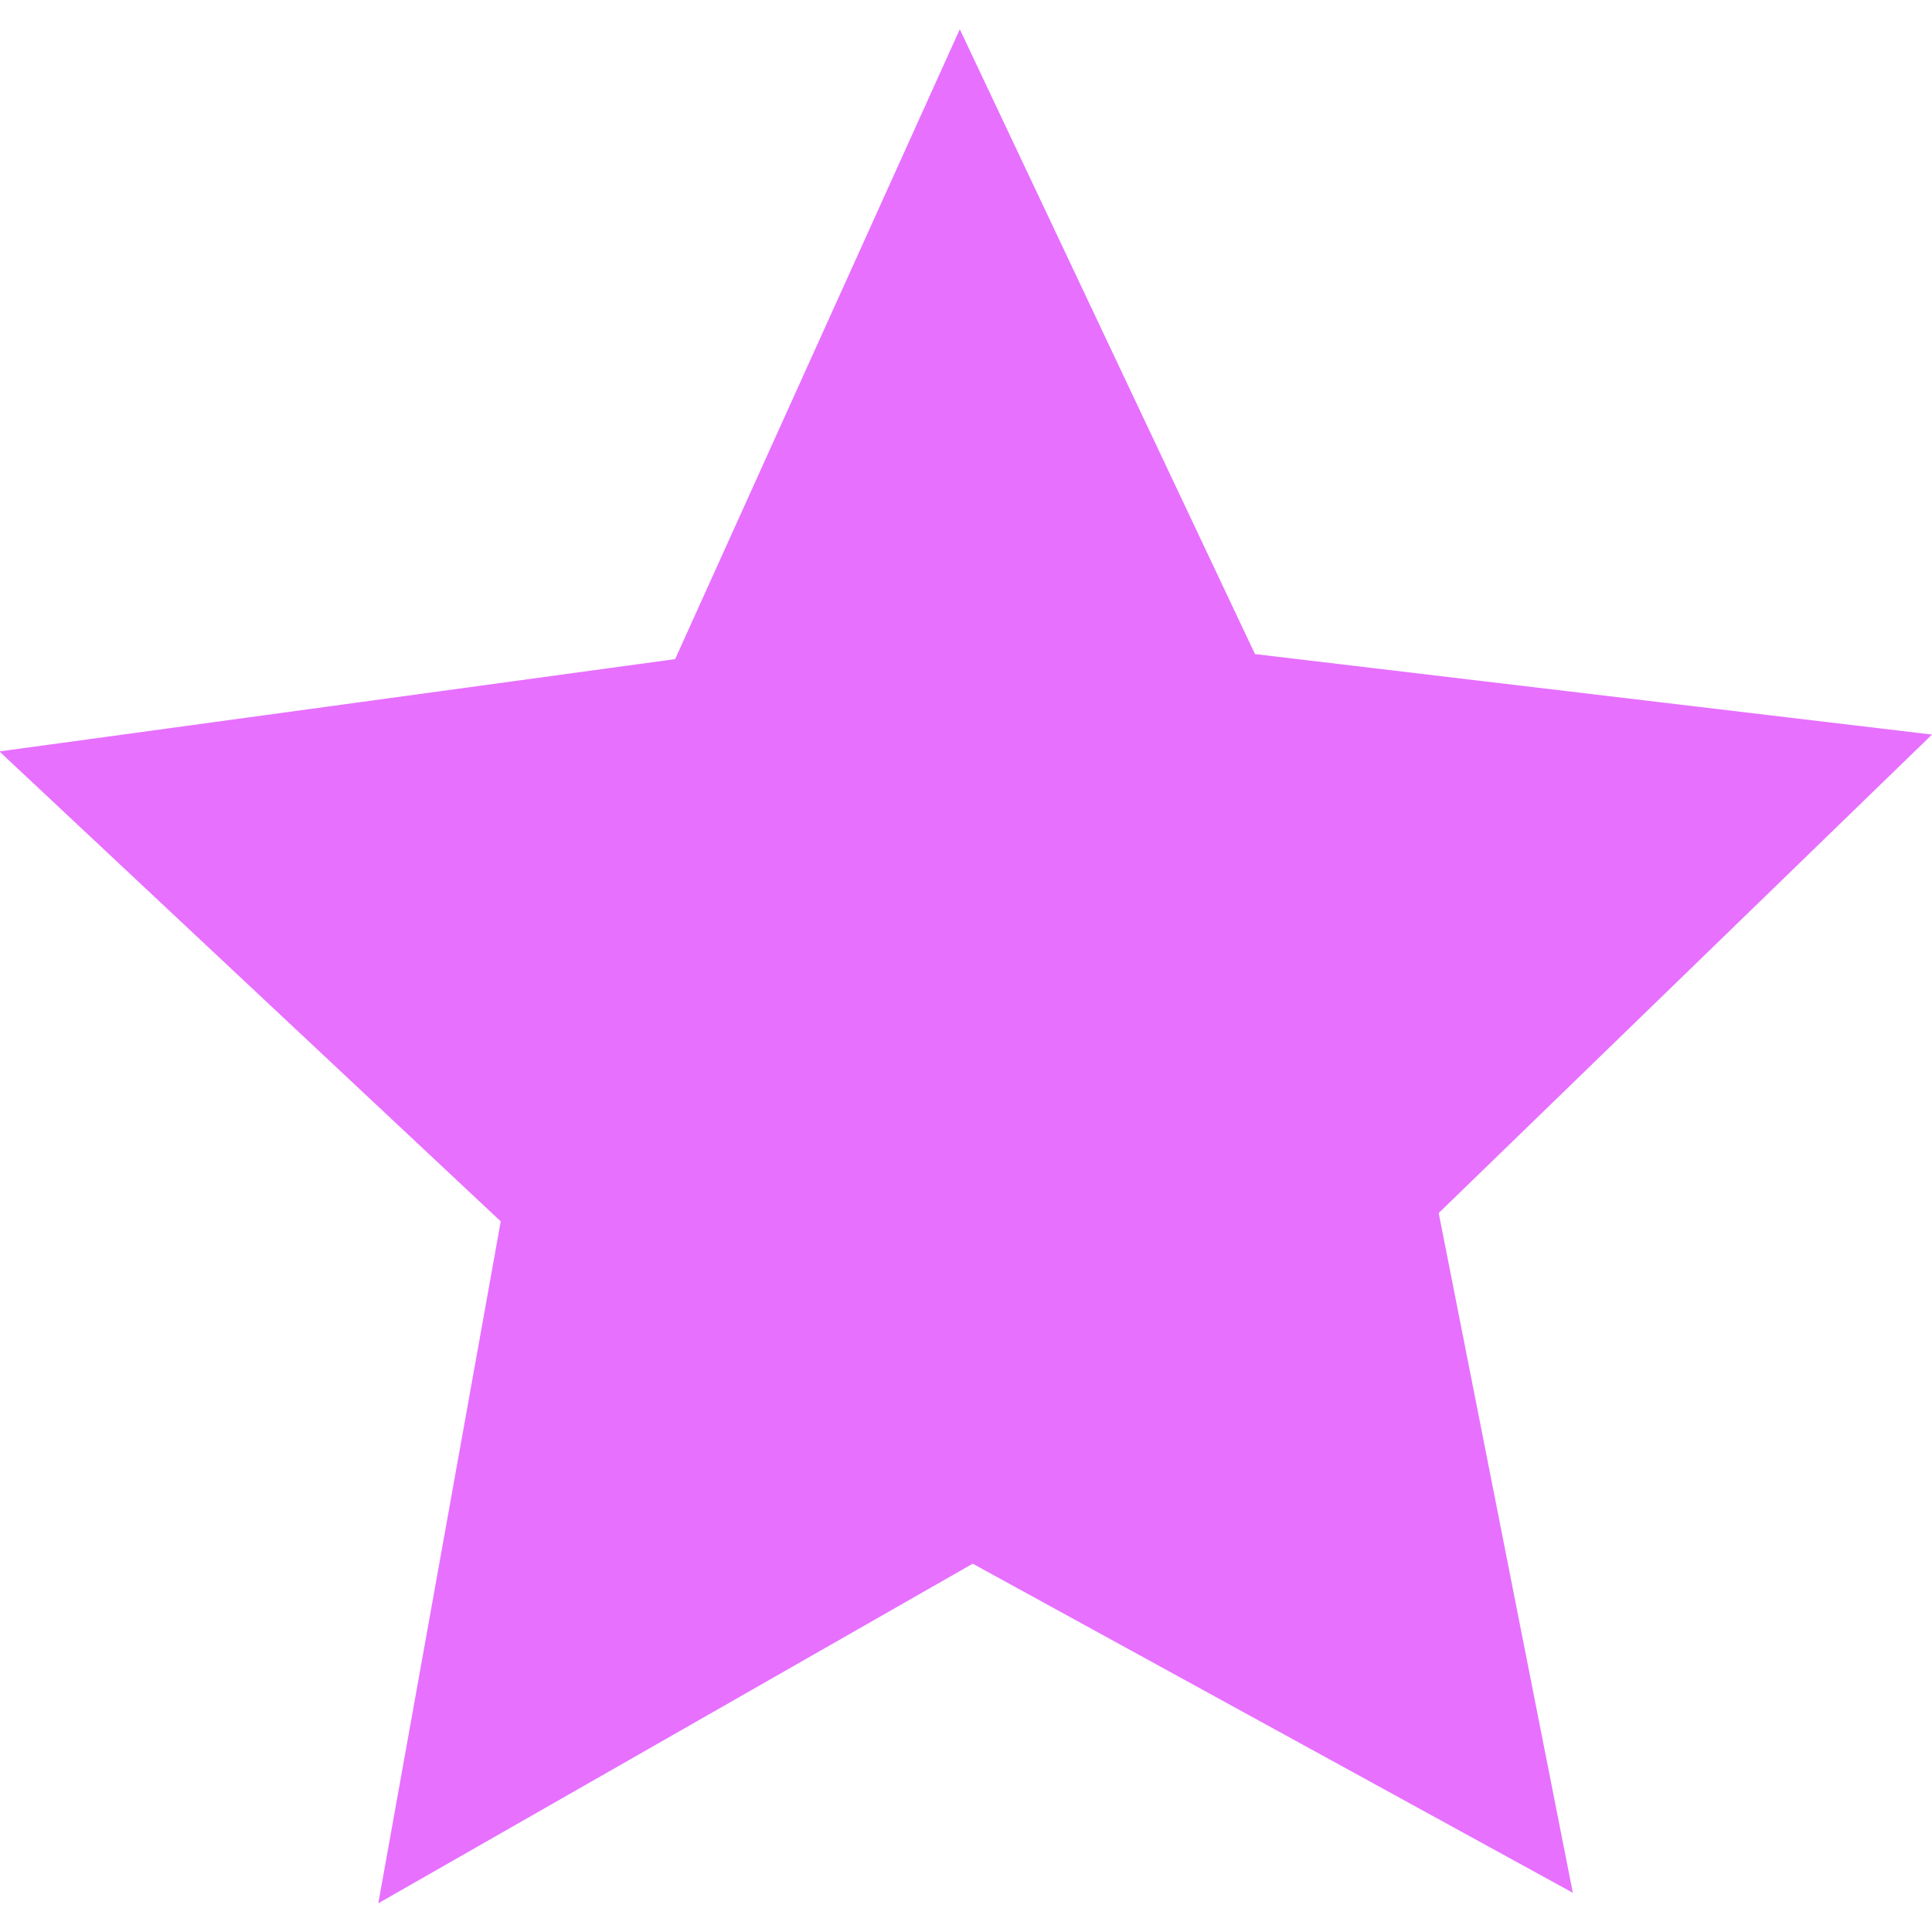
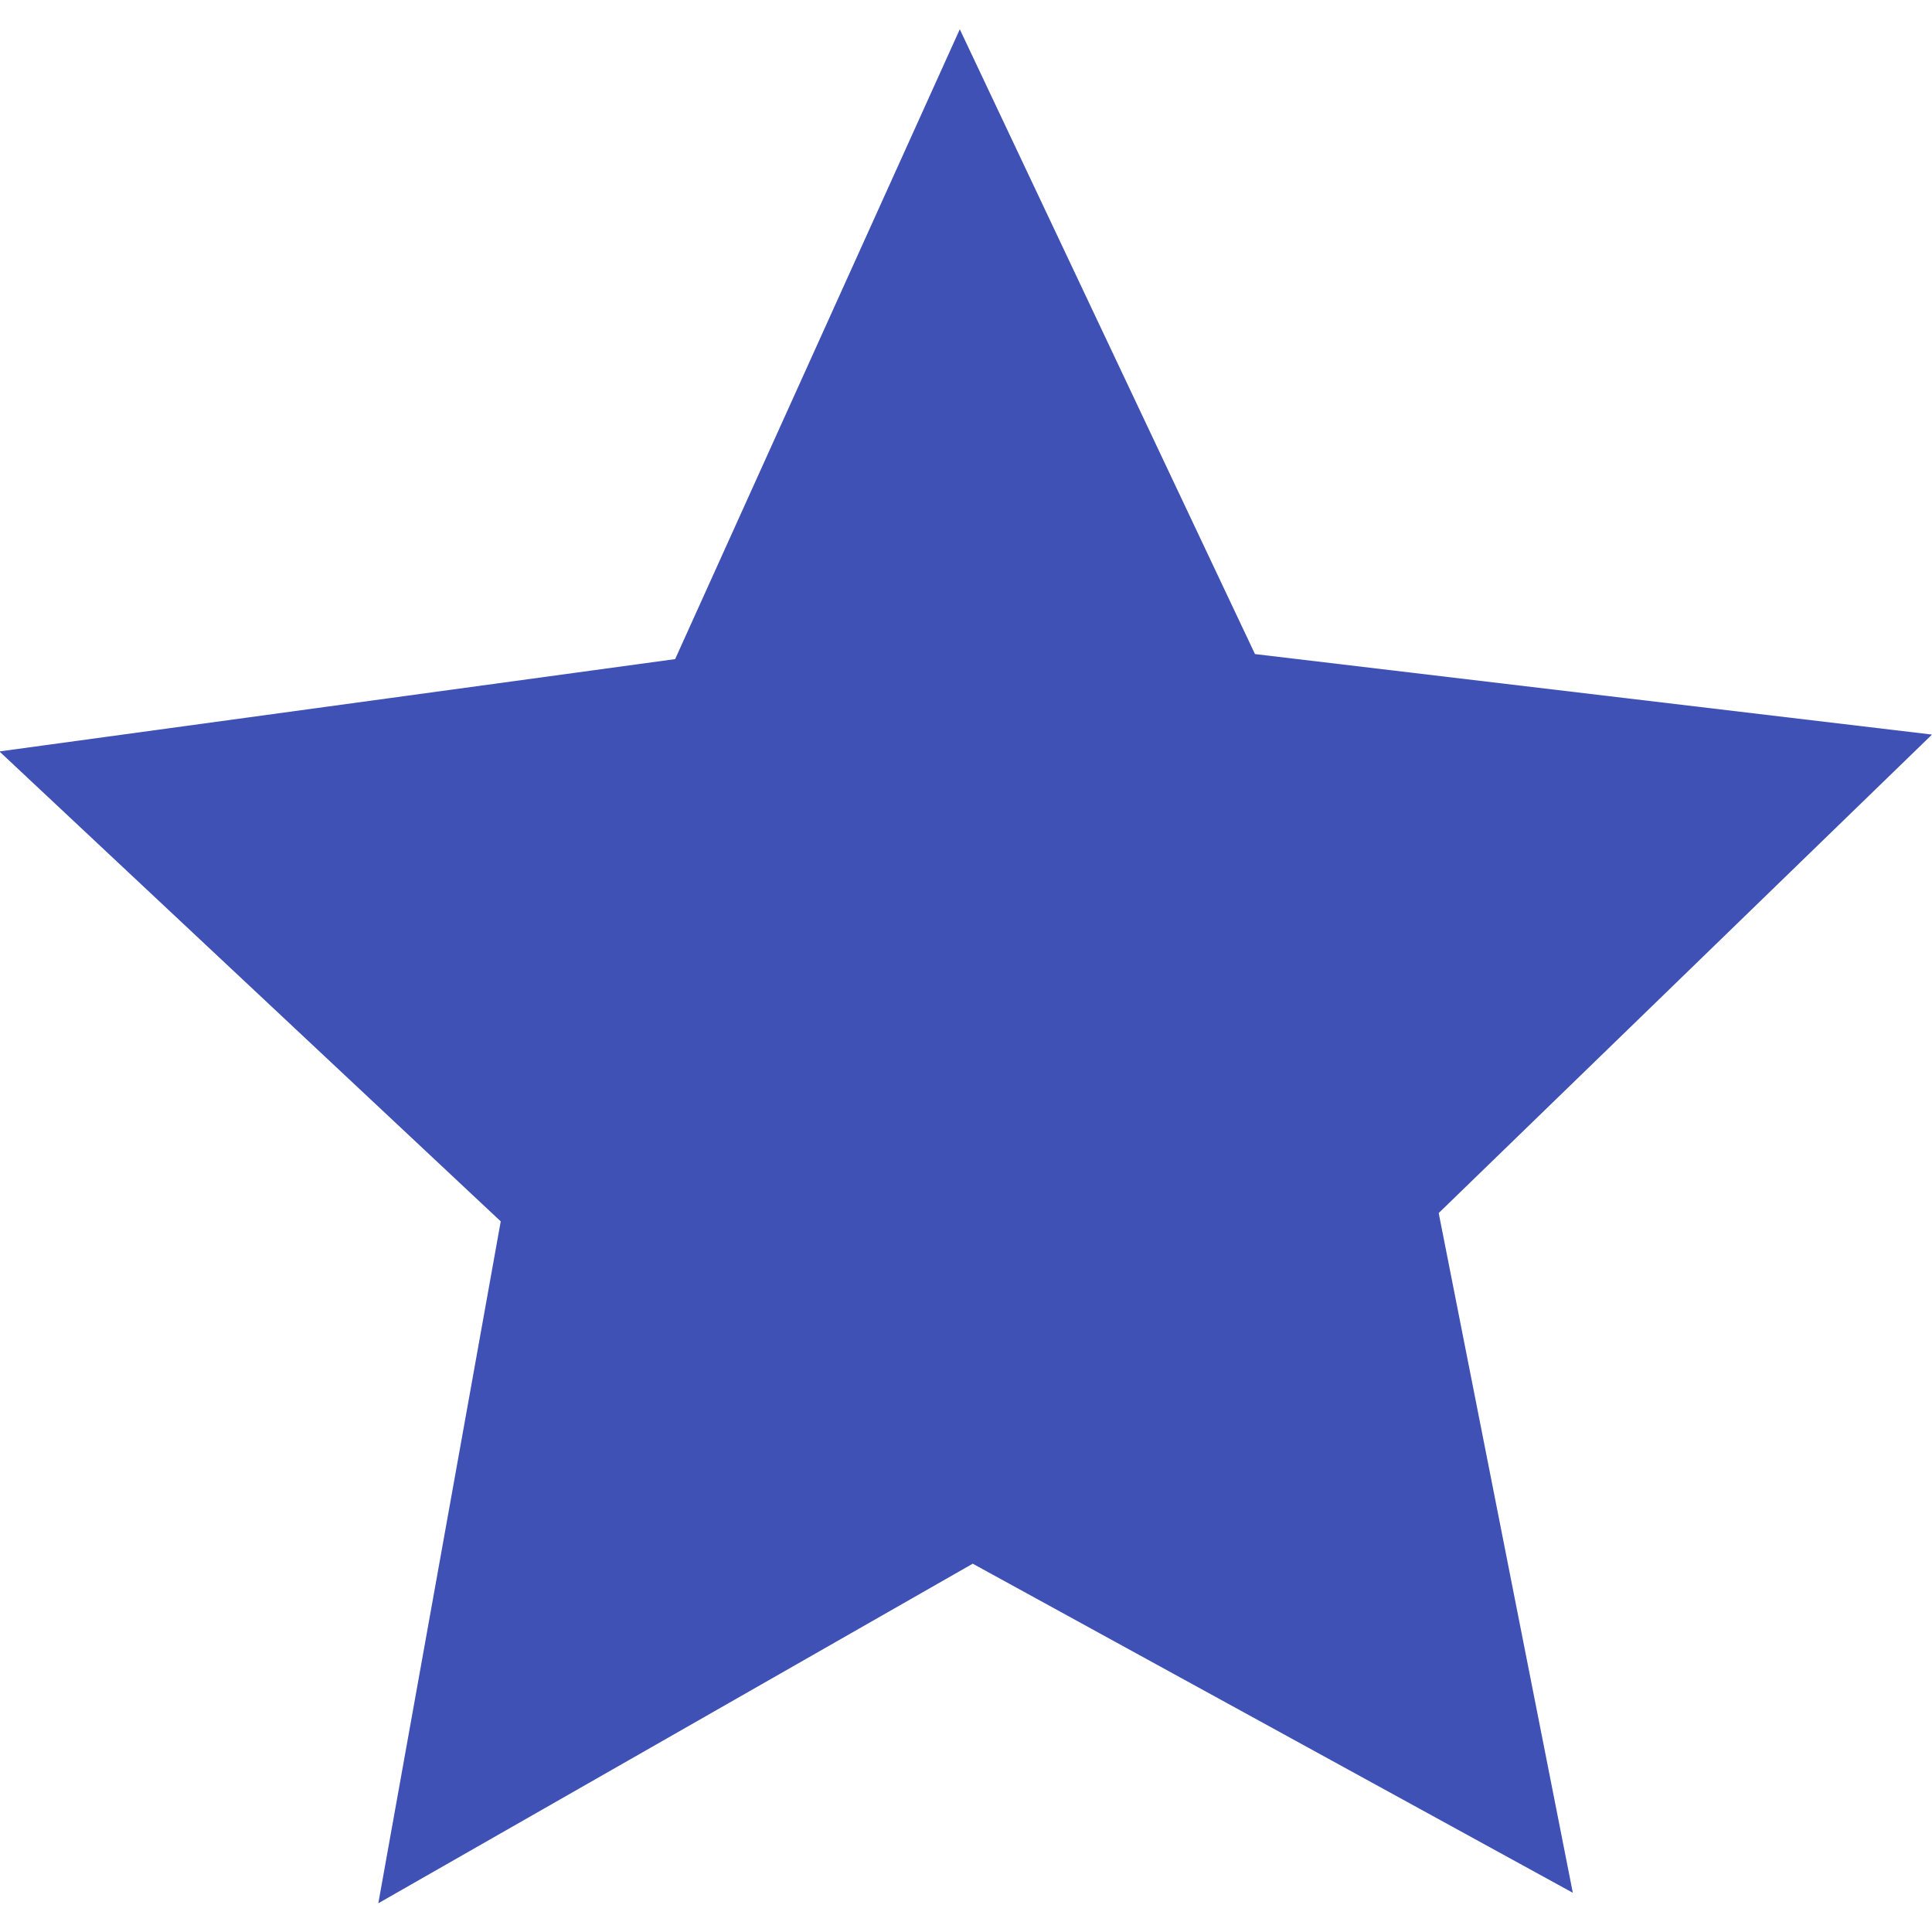
<svg xmlns="http://www.w3.org/2000/svg" width="800px" height="800px" viewBox="0 -0.5 33 33" version="1.1" fill="#000000">
  <g id="SVGRepo_bgCarrier" stroke-width="0" />
  <g id="SVGRepo_tracerCarrier" stroke-linecap="round" stroke-linejoin="round" />
  <g id="SVGRepo_iconCarrier">
    <defs> </defs>
    <g id="Vivid.JS" stroke="none" stroke-width="1" fill="none" fill-rule="evenodd">
-       <g id="Vivid-Icons" transform="translate(-903, -411)" fill="#e770ff">
+       <g id="Vivid-Icons" transform="translate(-903, -411)" fill="#3f51b5">
        <g id="Icons" transform="translate(37, 169)">
          <g id="star" transform="translate(858, 234)">
            <g transform="translate(7, 8)" id="Shape">
              <polygon points="27.865 31.83 17.615 26.209 7.462 32.009 9.553 20.362 0.99 12.335 12.532 10.758 17.394 0 22.436 10.672 34 12.047 25.574 20.22"> </polygon>
            </g>
          </g>
        </g>
      </g>
    </g>
  </g>
</svg>
